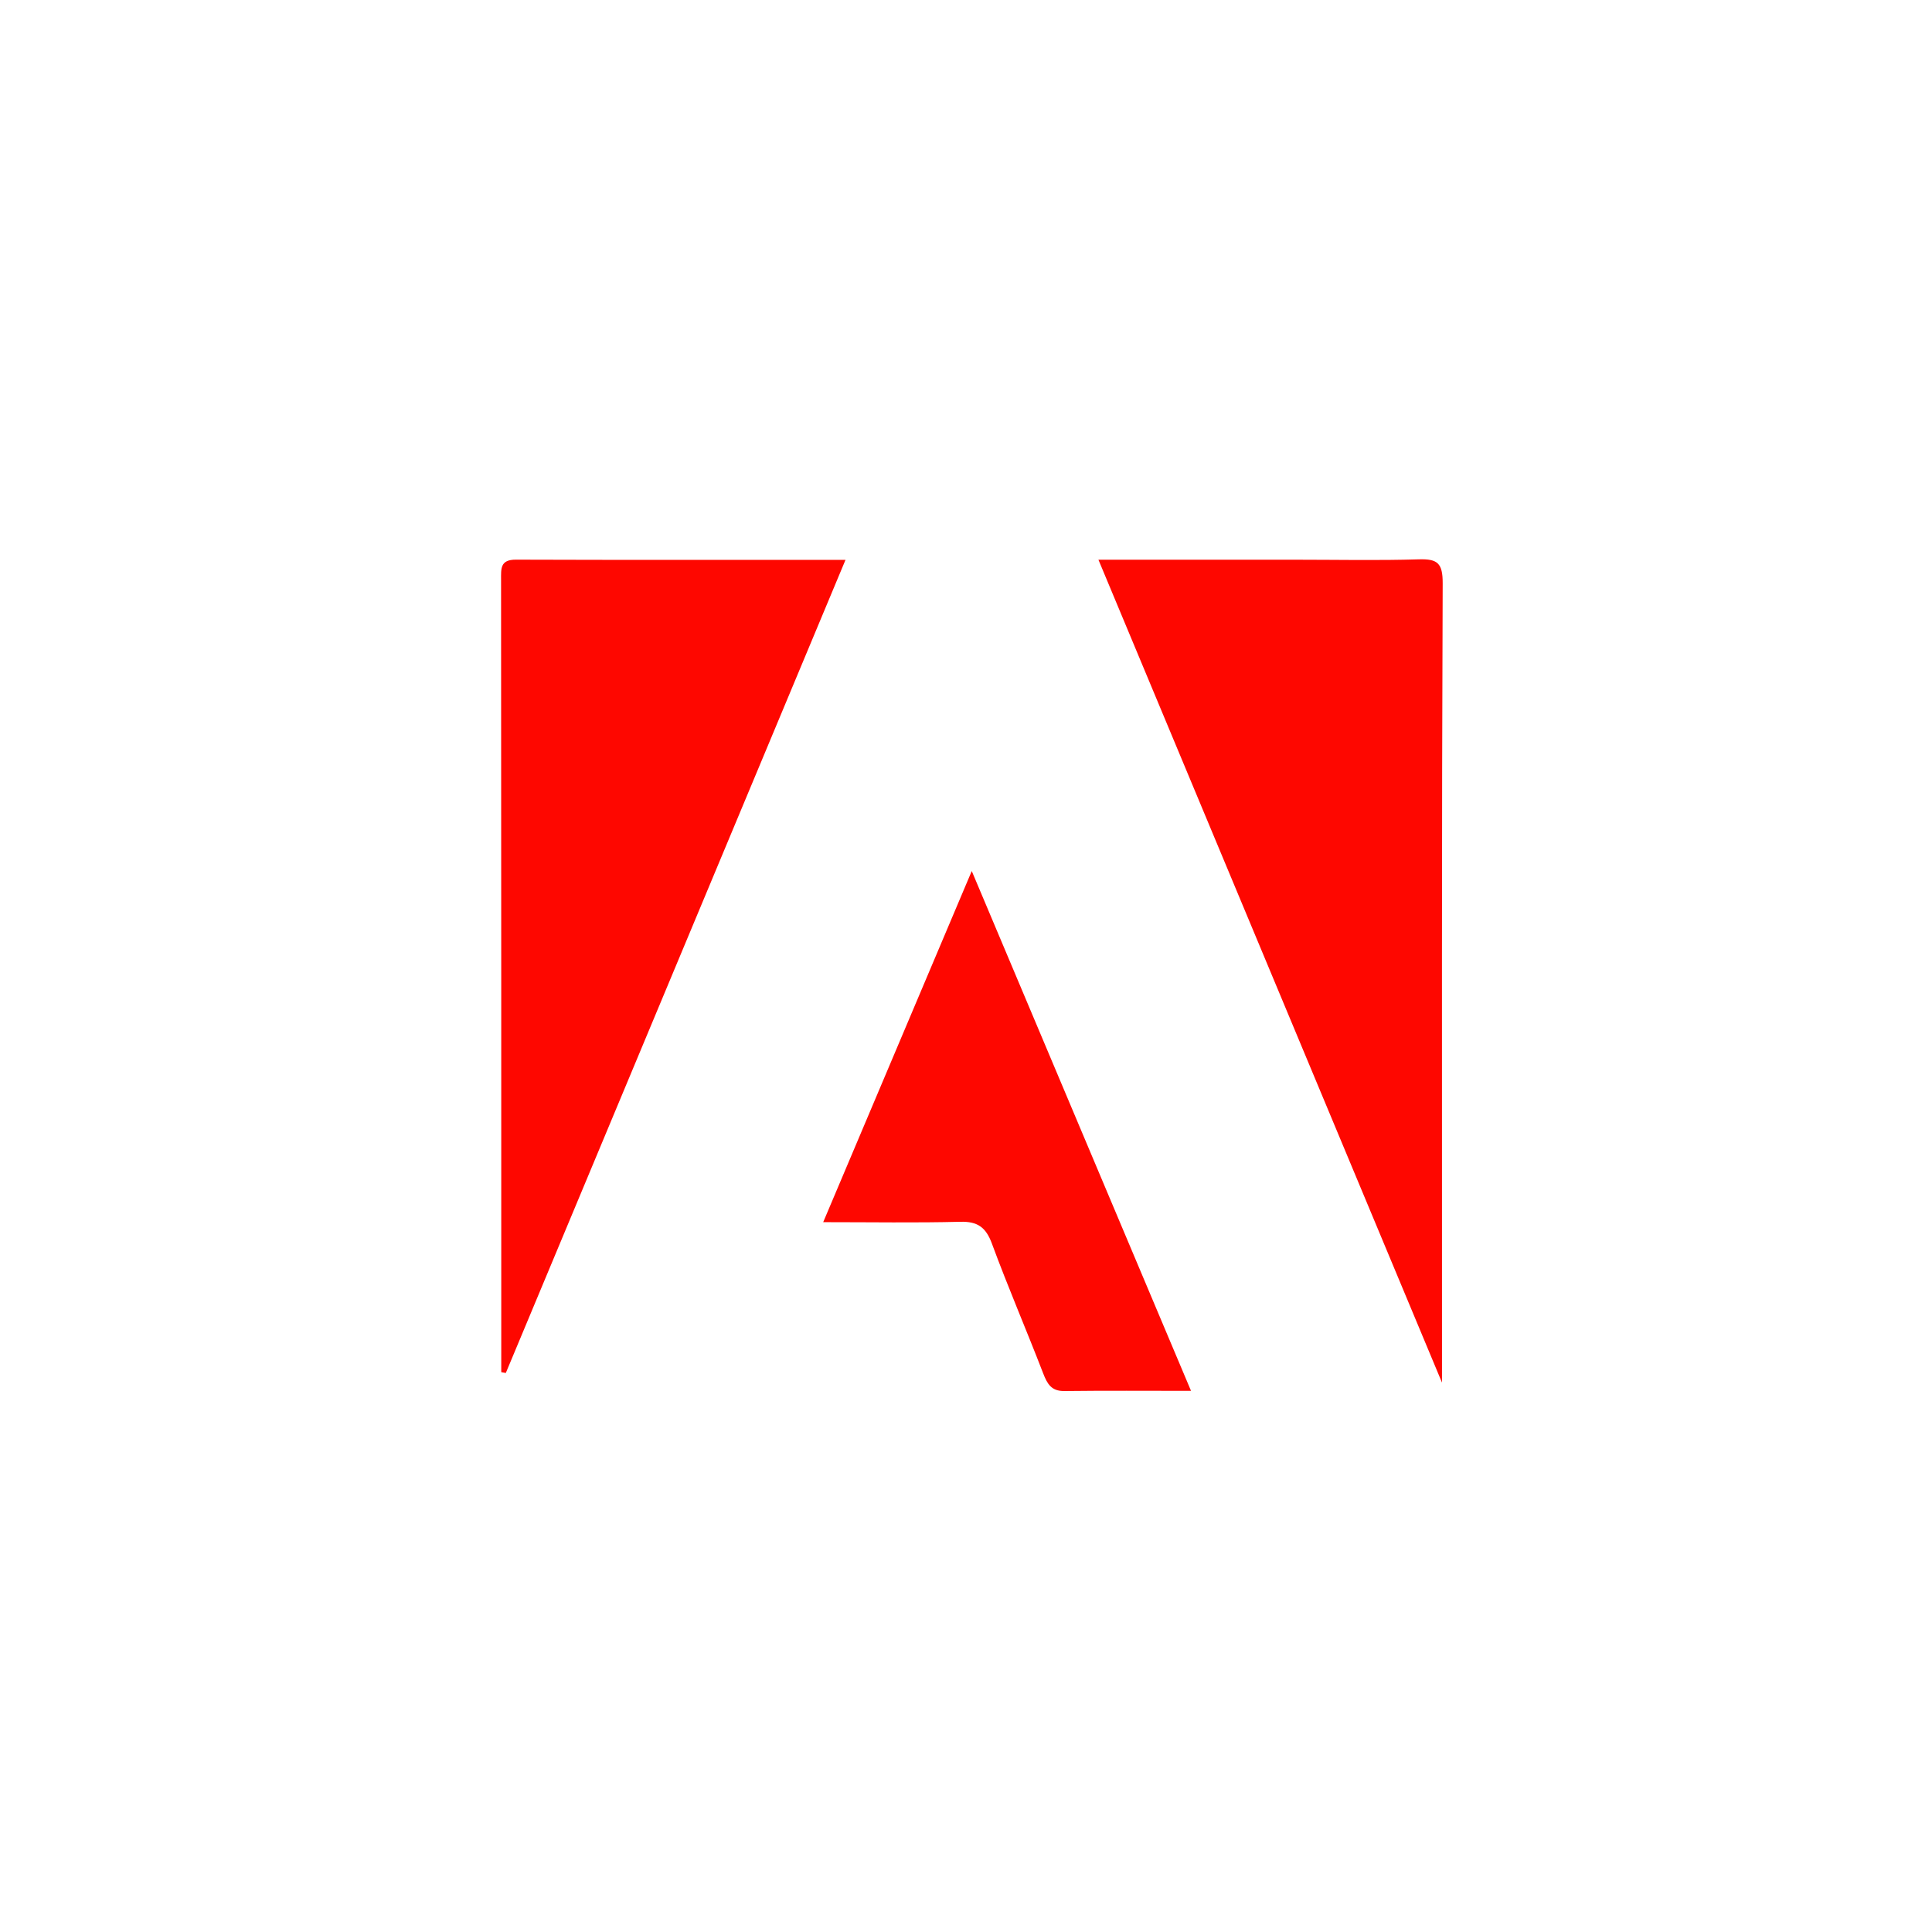
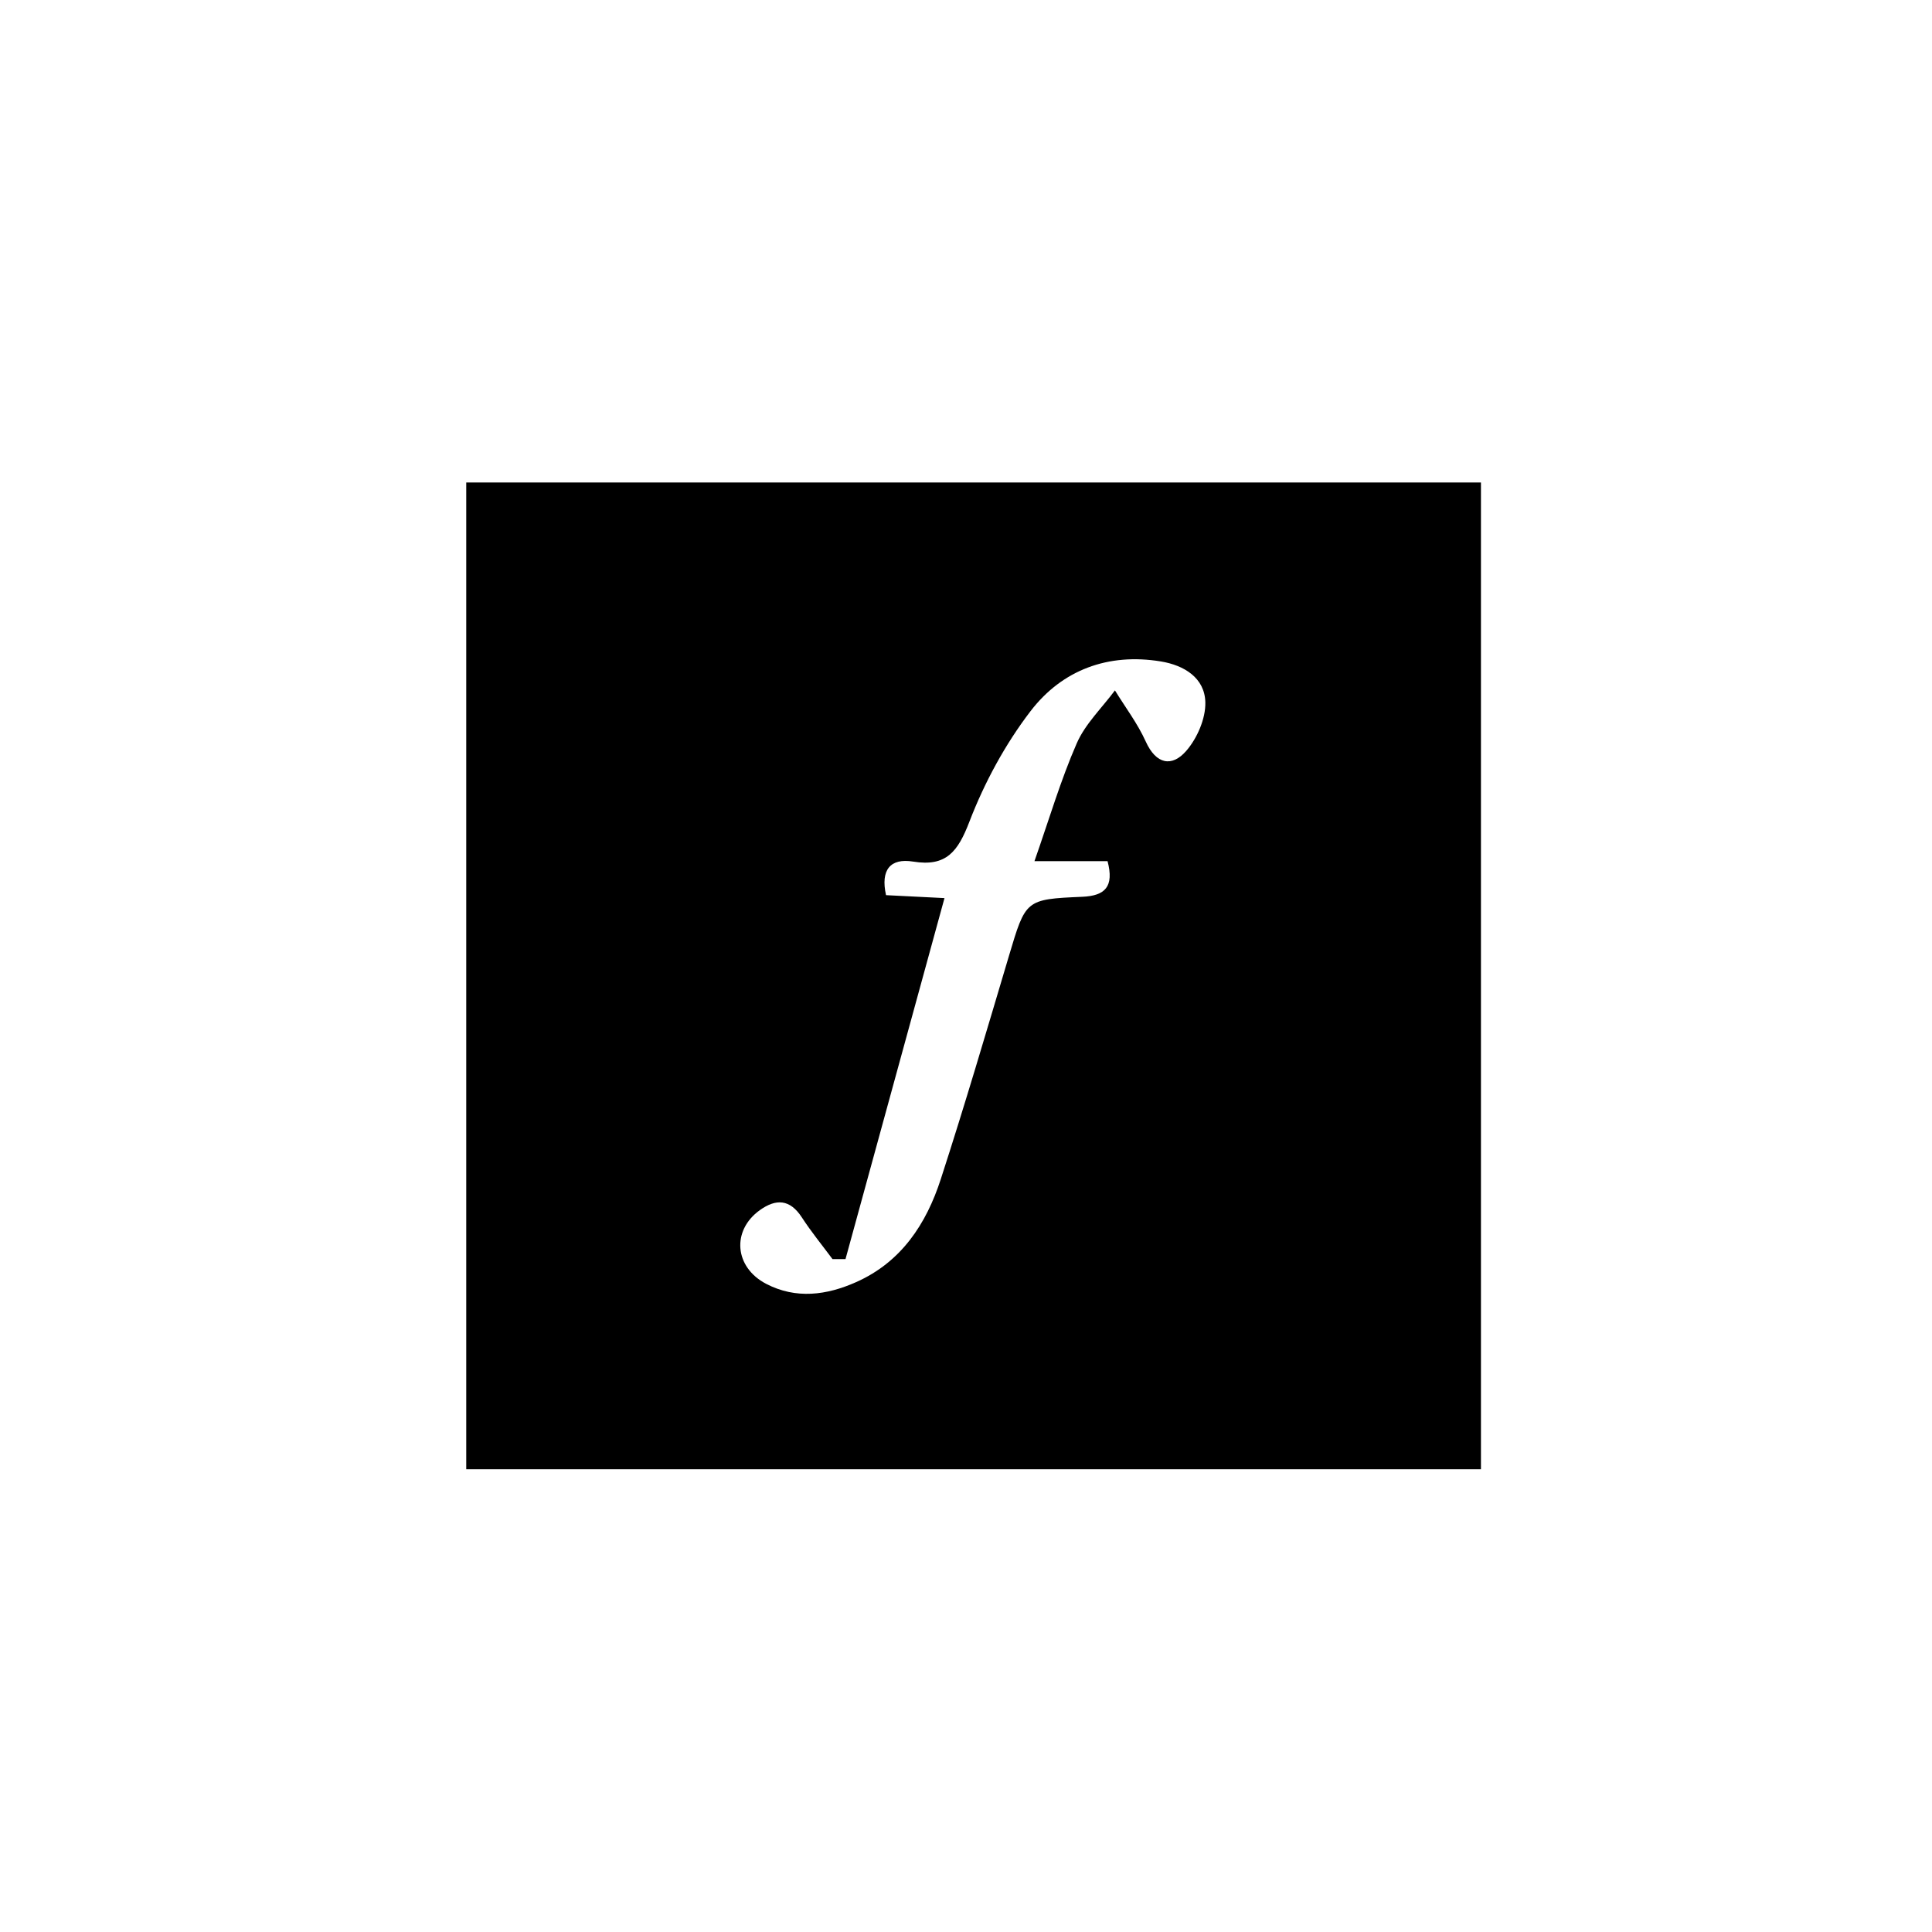
<svg xmlns="http://www.w3.org/2000/svg" id="Layer_2" data-name="Layer 2" viewBox="0 0 309 309">
  <defs>
    <style>
      .cls-1 {
-         fill: #fe0700;
        stroke-width: 0px;
      }
    </style>
  </defs>
  <g id="Layer_1-2" data-name="Layer 1">
-     <g>
-       <path class="cls-1" d="m80.17,219.46c0-42.24,0-84.48-.03-126.71,0-1.8-.17-3.25,2.38-3.24,17.39.06,34.78.03,52.71.03-18.25,43.7-36.29,86.88-54.33,130.05-.24-.04-.49-.09-.73-.13Z" />
-       <path class="cls-1" d="m230.62,221.11c-18.54-44.4-36.61-87.68-54.94-131.59,11.03,0,21.43,0,31.84,0,6.47,0,12.95.14,19.42-.06,2.98-.09,3.81.61,3.8,3.82-.16,39.67-.11,79.34-.11,119.01,0,2.47,0,4.94,0,8.82Z" />
-       <path class="cls-1" d="m131.66,195.47c7.97-18.84,15.67-37.03,23.76-56.16,11.79,27.96,23.33,55.31,35.07,83.14-7.07,0-13.66-.05-20.25.03-2.11.03-2.75-1.16-3.41-2.86-2.67-6.93-5.62-13.76-8.19-20.73-.96-2.61-2.3-3.56-5.07-3.48-7.08.18-14.16.06-21.91.06Z" />
-     </g>
+     <path class="cls-1" d="m236.86,234.99H74.57V77.17h162.29v157.82Zm-101.63-33.61c-.69,0-1.39,0-2.08,0-1.65-2.22-3.41-4.37-4.91-6.68-1.9-2.92-4.13-3.01-6.73-1.14-4.51,3.25-4.07,9.11,1.02,11.77,4.78,2.49,9.69,1.83,14.42-.28,7.21-3.21,11.2-9.31,13.51-16.44,3.84-11.83,7.35-23.78,10.9-35.7,2.69-9,2.62-9.09,11.74-9.48,3.66-.16,5.11-1.62,4.04-5.7h-11.69c2.37-6.75,4.19-12.96,6.76-18.84,1.36-3.12,4.03-5.66,6.11-8.47,1.67,2.72,3.63,5.3,4.93,8.18,1.66,3.68,4.2,4.11,6.47,1.5,1.75-2.01,3.12-5.16,3.06-7.77-.09-3.93-3.41-5.93-7.11-6.54-8.44-1.39-15.79,1.36-20.84,7.94-4.07,5.31-7.39,11.45-9.79,17.7-1.82,4.73-3.66,7.24-9,6.37-3.65-.59-5.23,1.32-4.33,5.37,2.93.15,5.85.3,9.35.47-5.35,19.51-10.59,38.62-15.83,57.73Z" />
  </g>
</svg>
